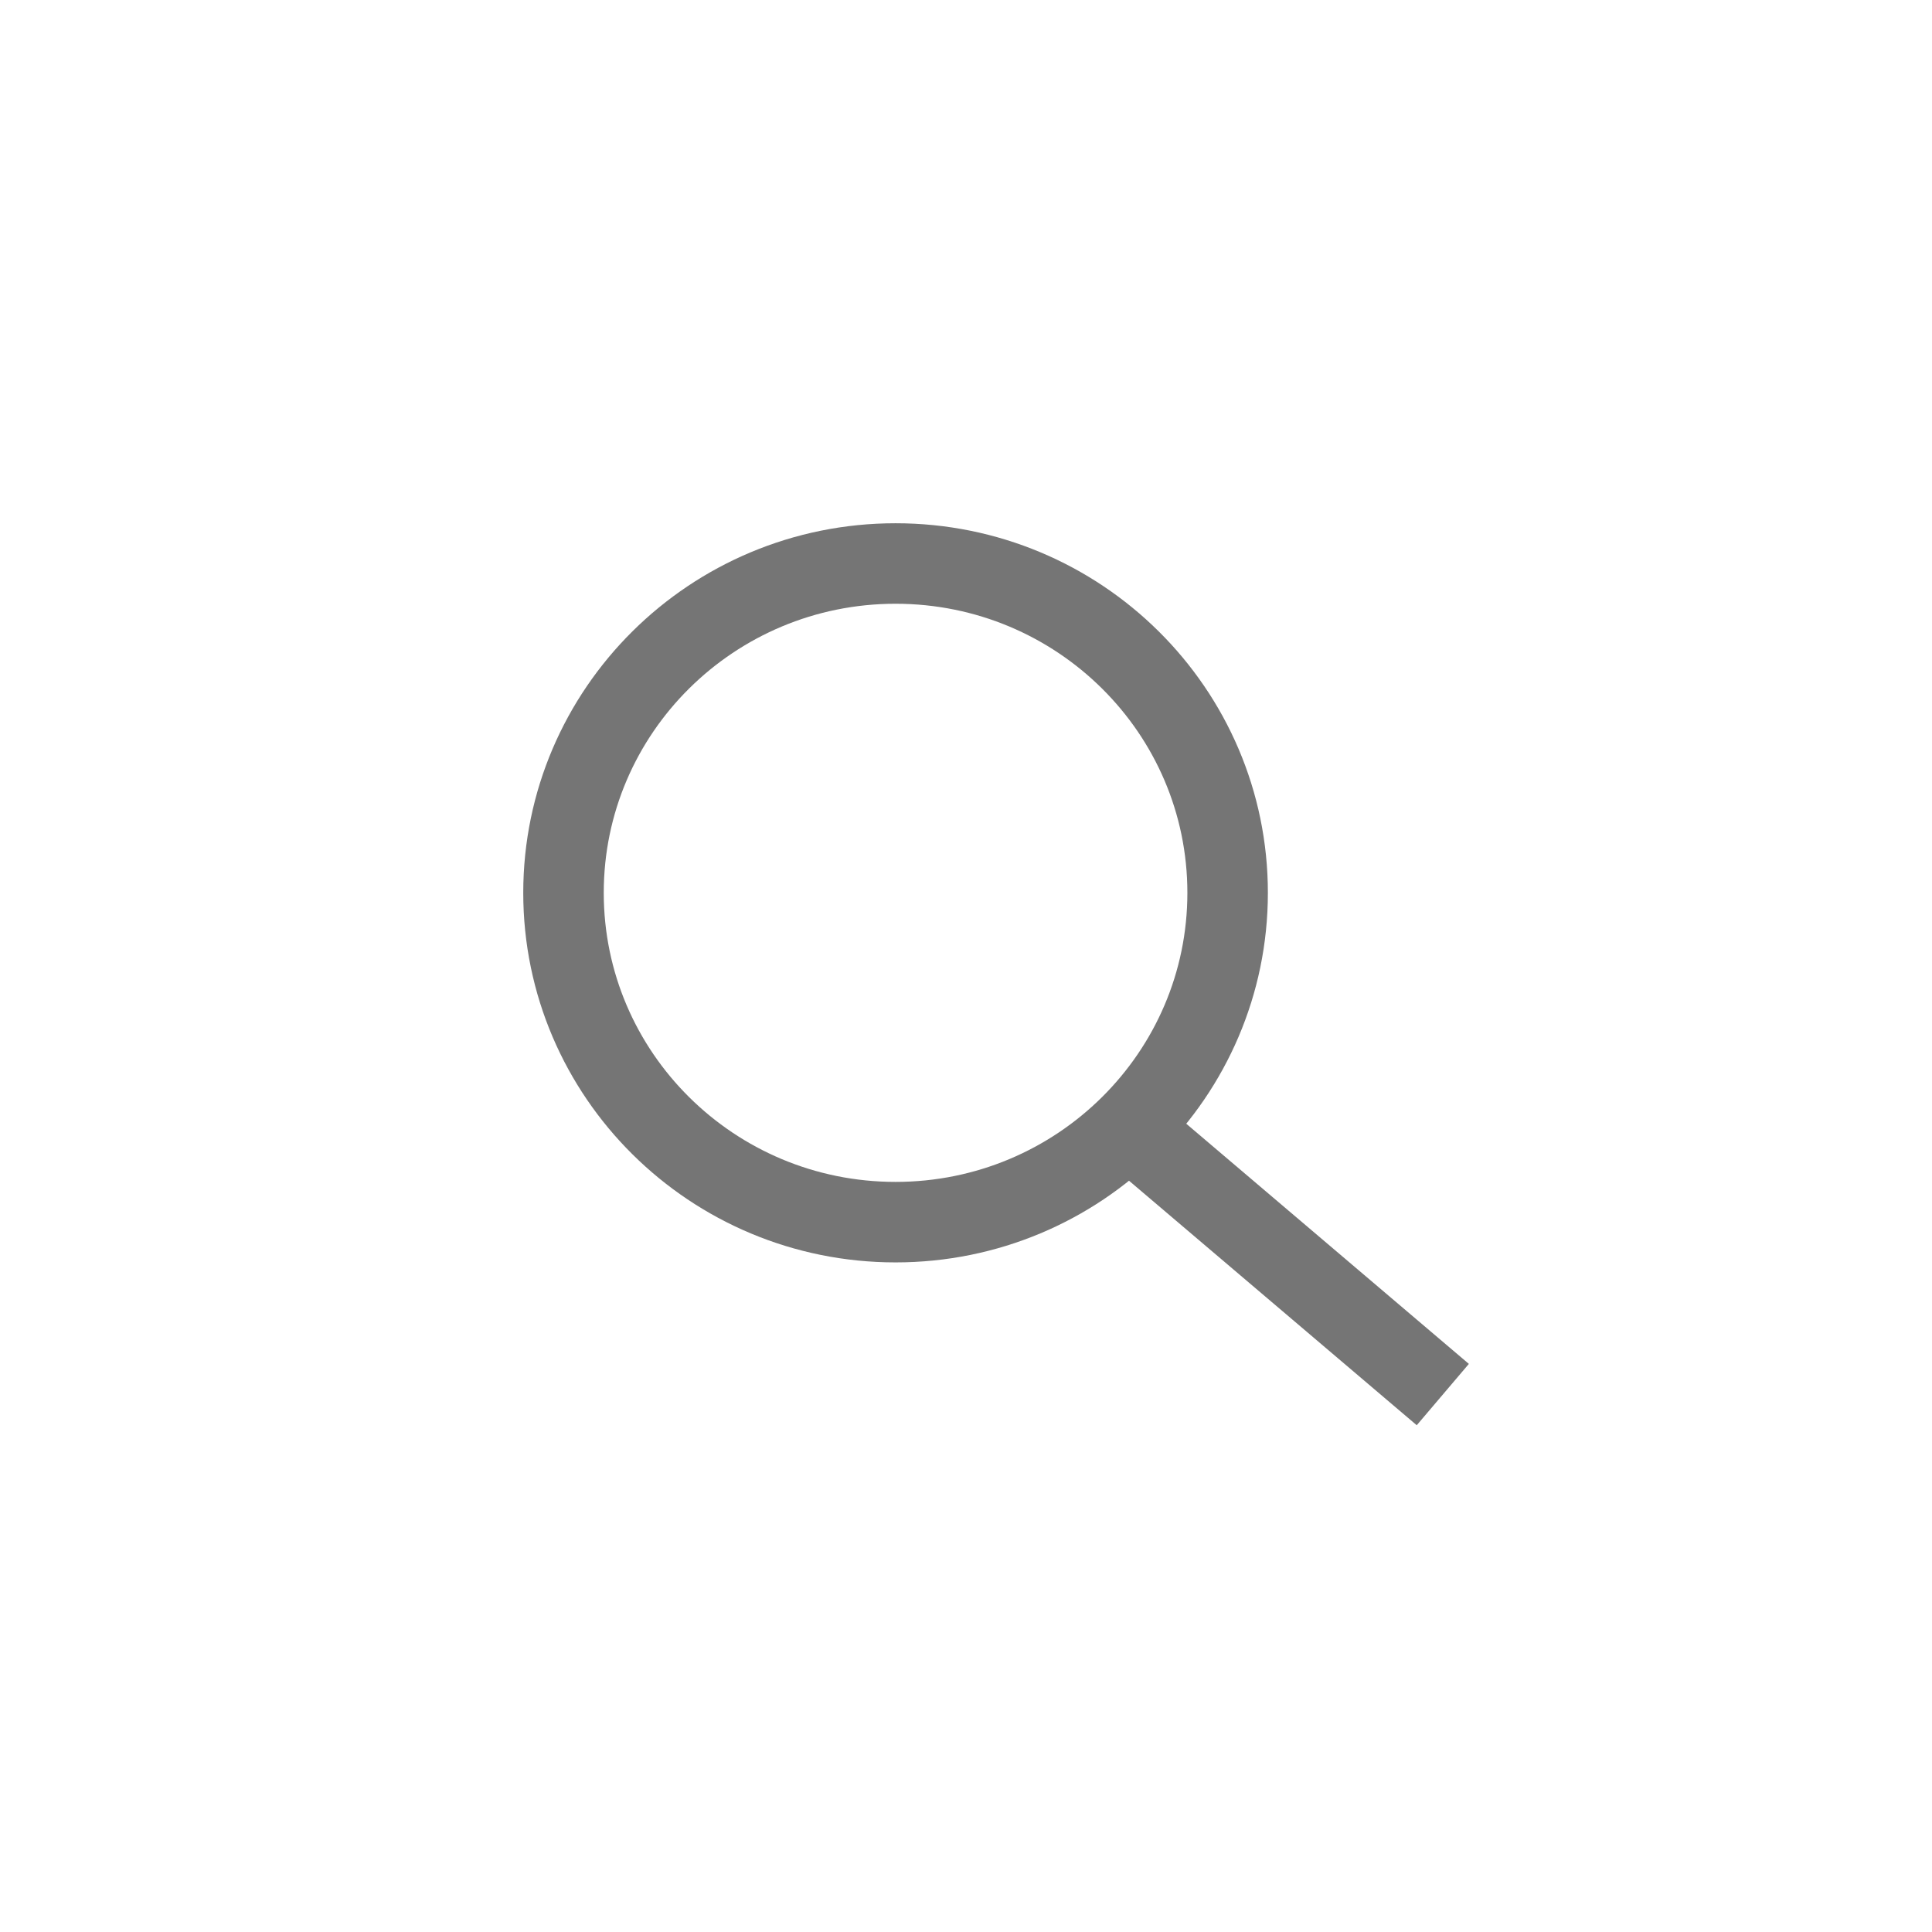
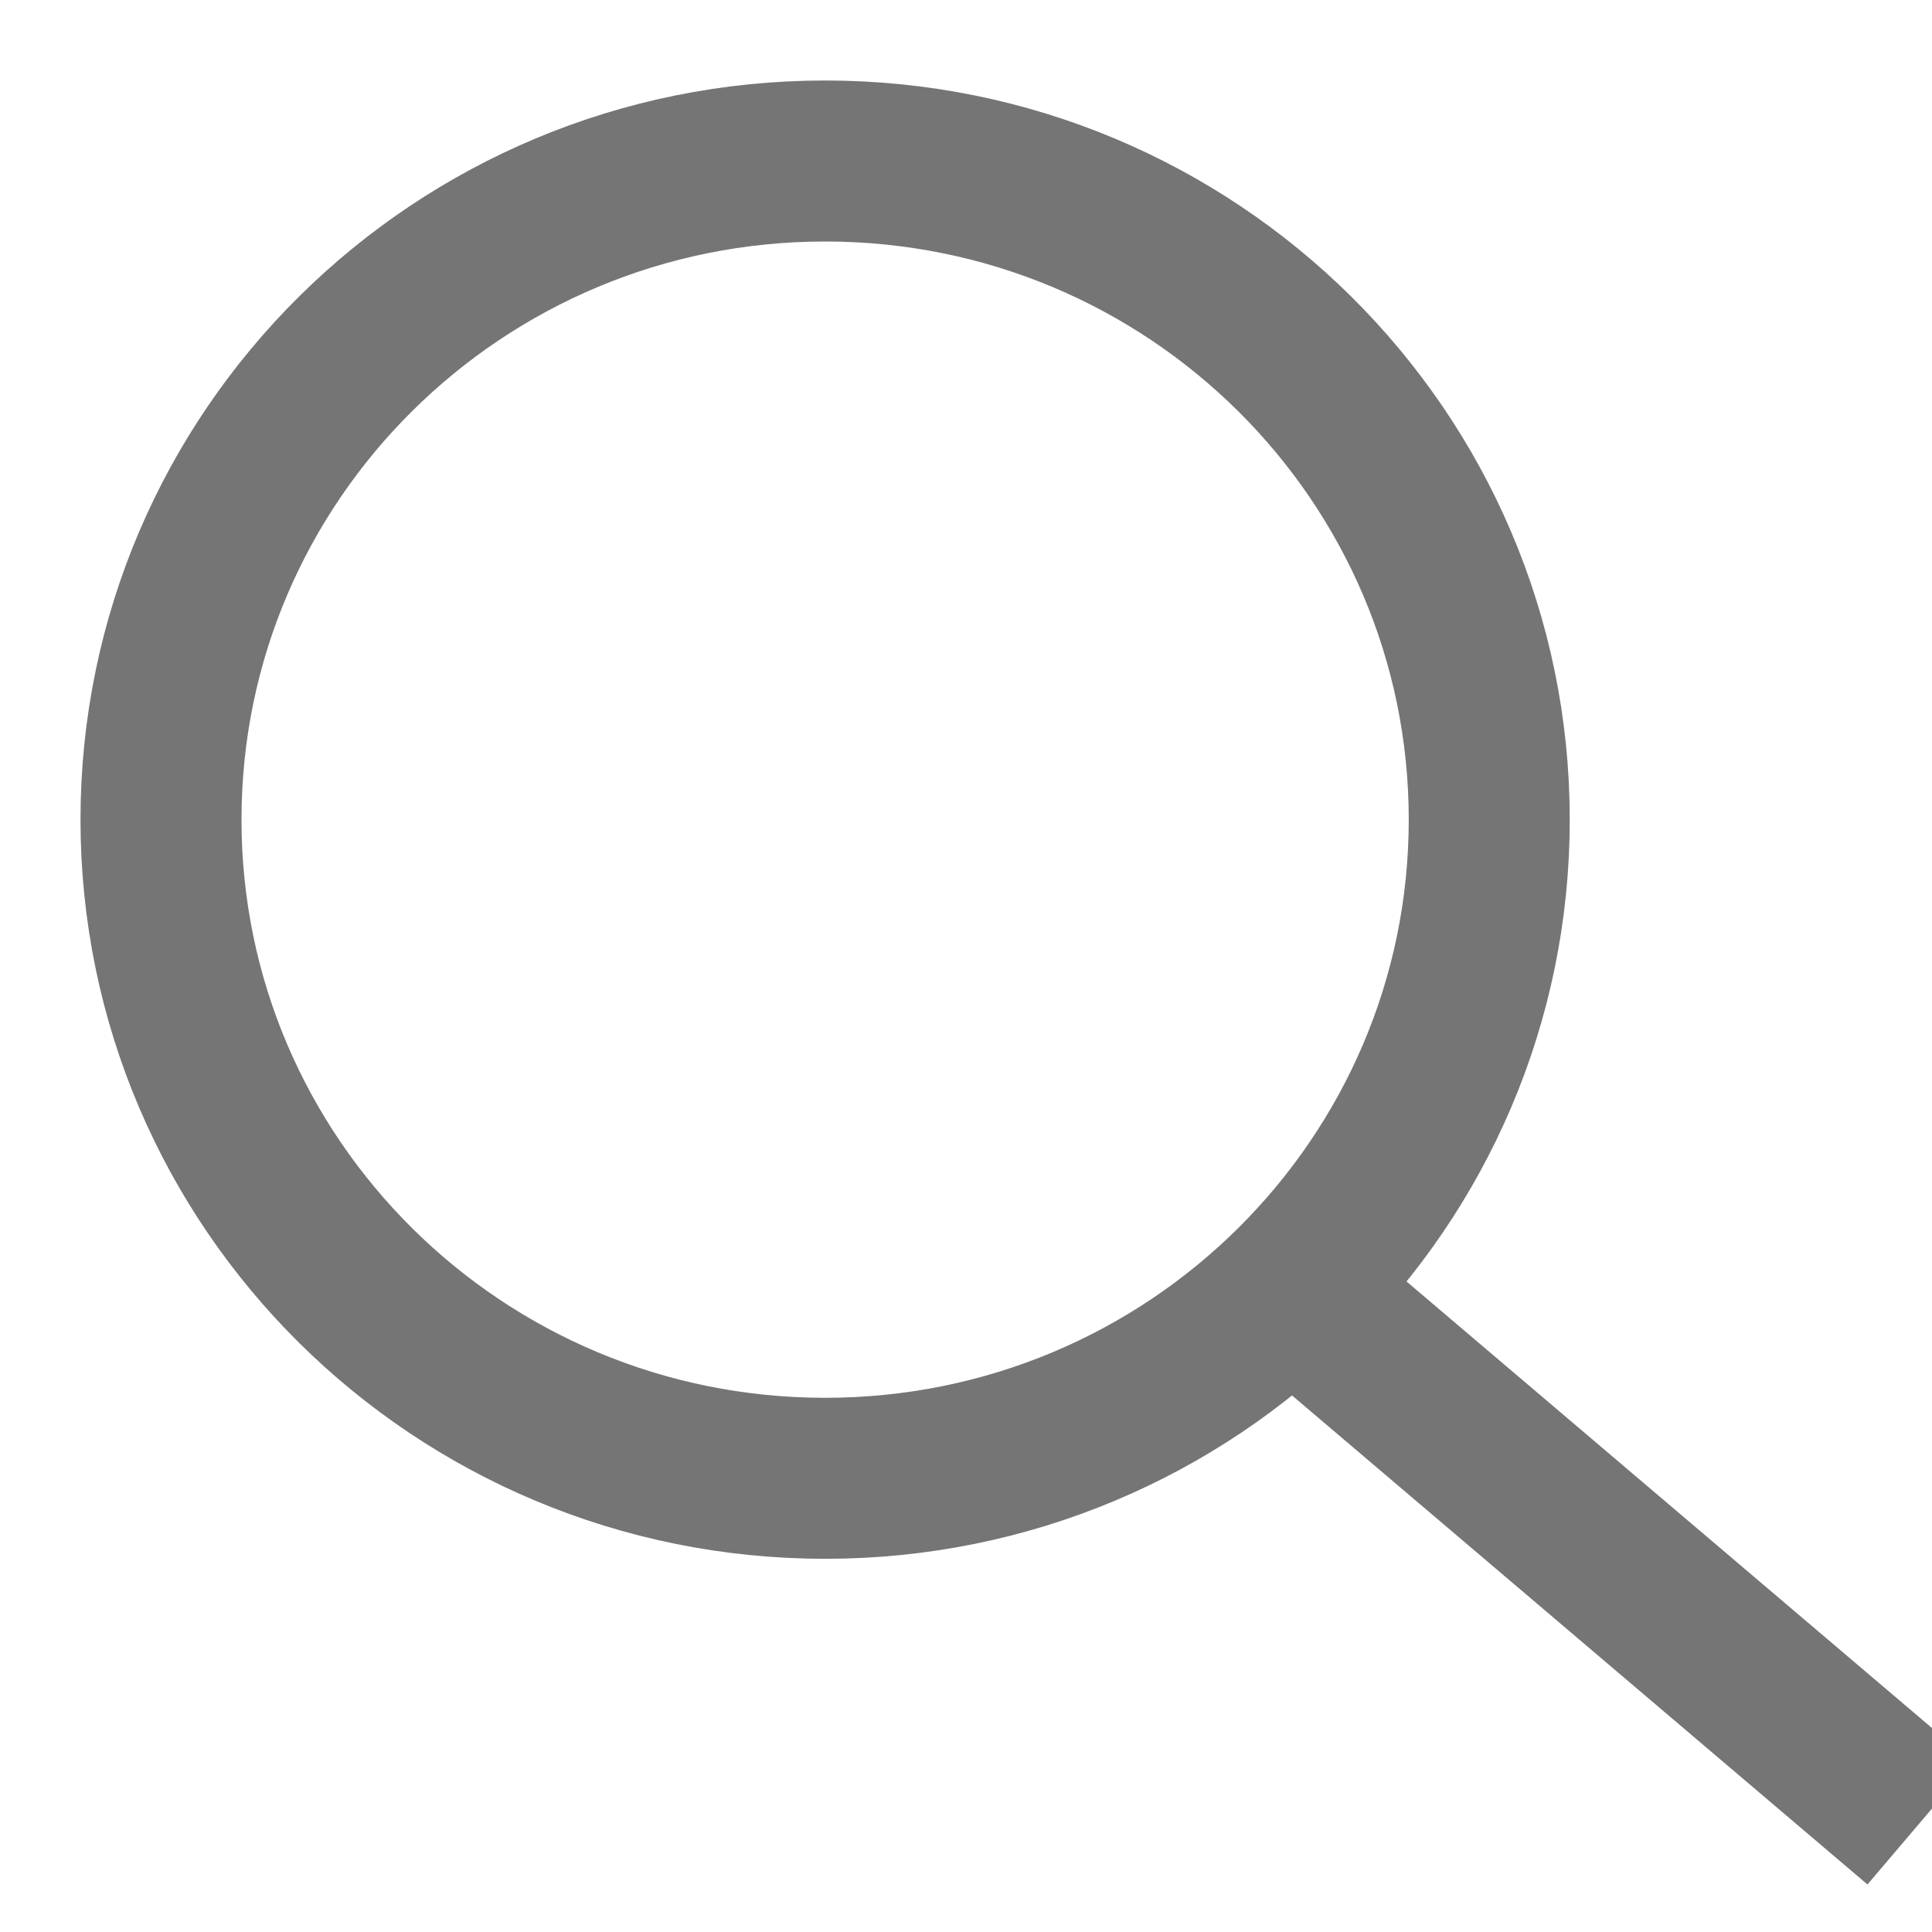
- <svg xmlns="http://www.w3.org/2000/svg" width="44px" height="44px" viewBox="-6 -6 24 24" version="1.1">
+ <svg xmlns="http://www.w3.org/2000/svg" width="12px" height="12px" viewBox="0 0 12 12" version="1.1">
  <g id="Symbols" stroke="none" stroke-width="1" fill="none" fill-rule="evenodd">
    <g id="MainMenu" transform="translate(-1447, -49)" stroke="#757575">
-       <g id="Search" transform="translate(1448, 50)">
+       <g id="MAGNIFY" transform="translate(1448, 50)">
        <ellipse id="Oval" cx="4.125" cy="4.091" rx="4.125" ry="4.091" />
        <path d="M10.542,10 L7.333,7.273" id="Line-2" stroke-linecap="square" />
      </g>
    </g>
  </g>
</svg>
